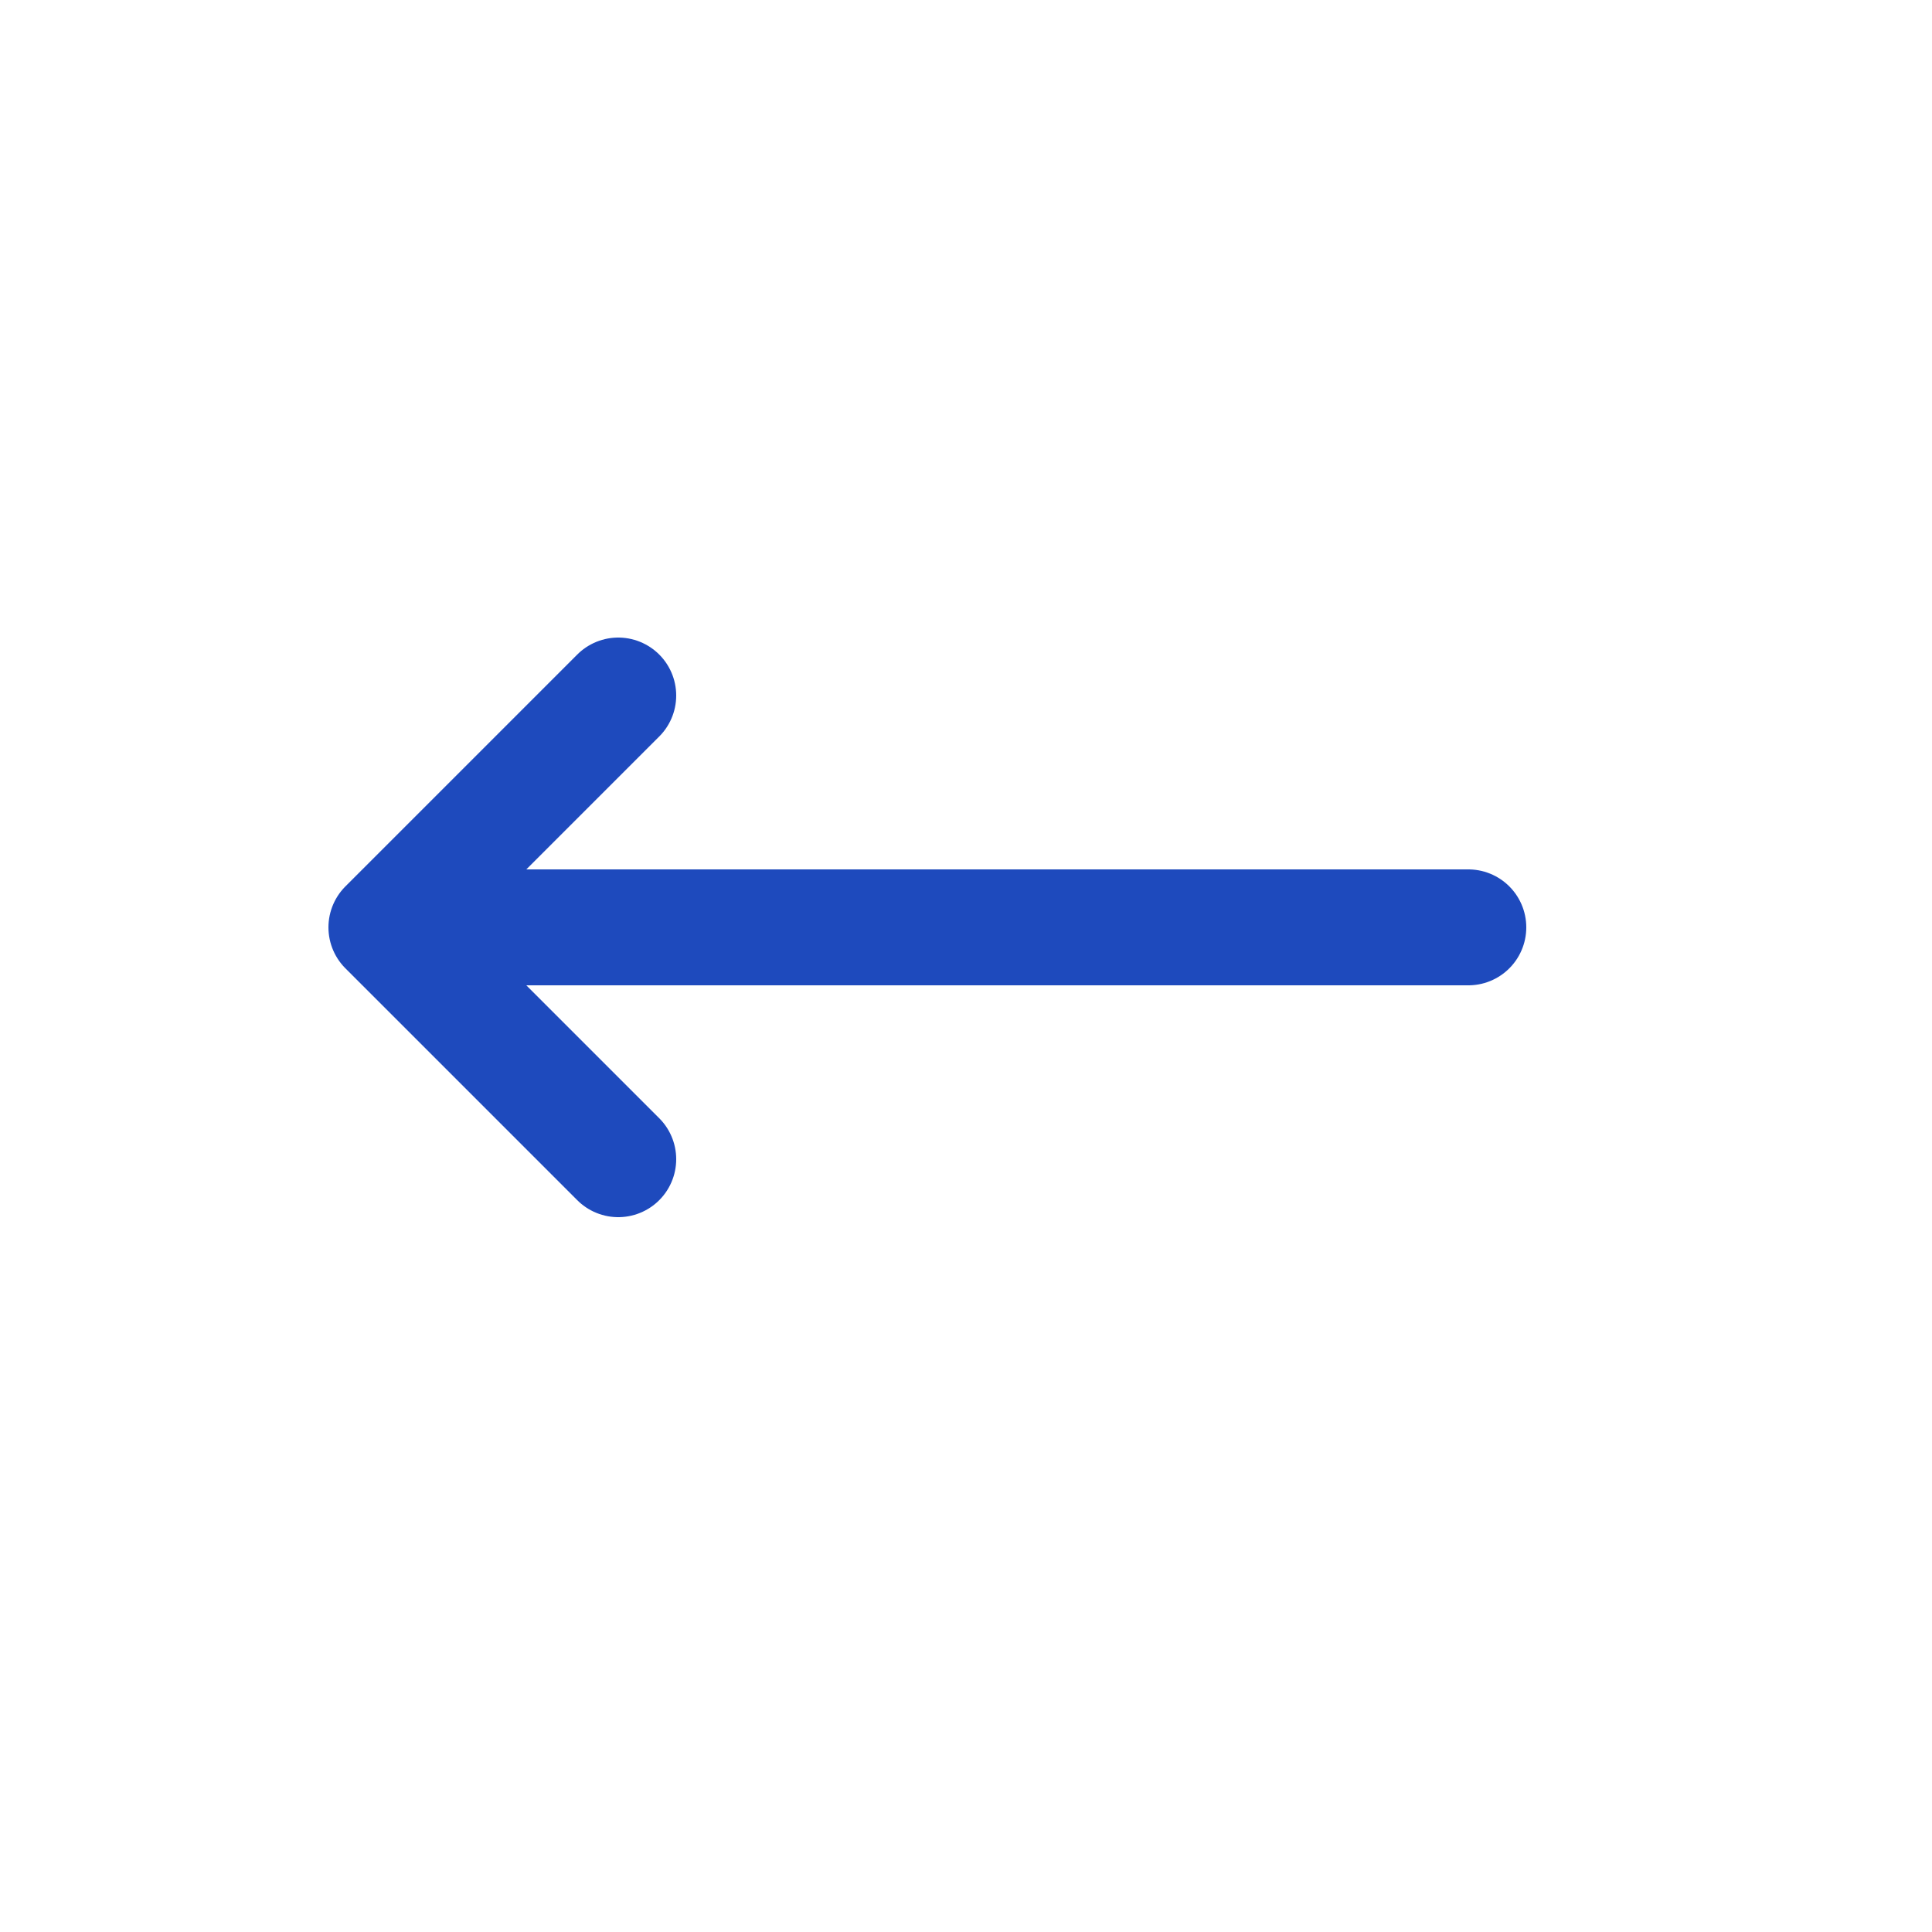
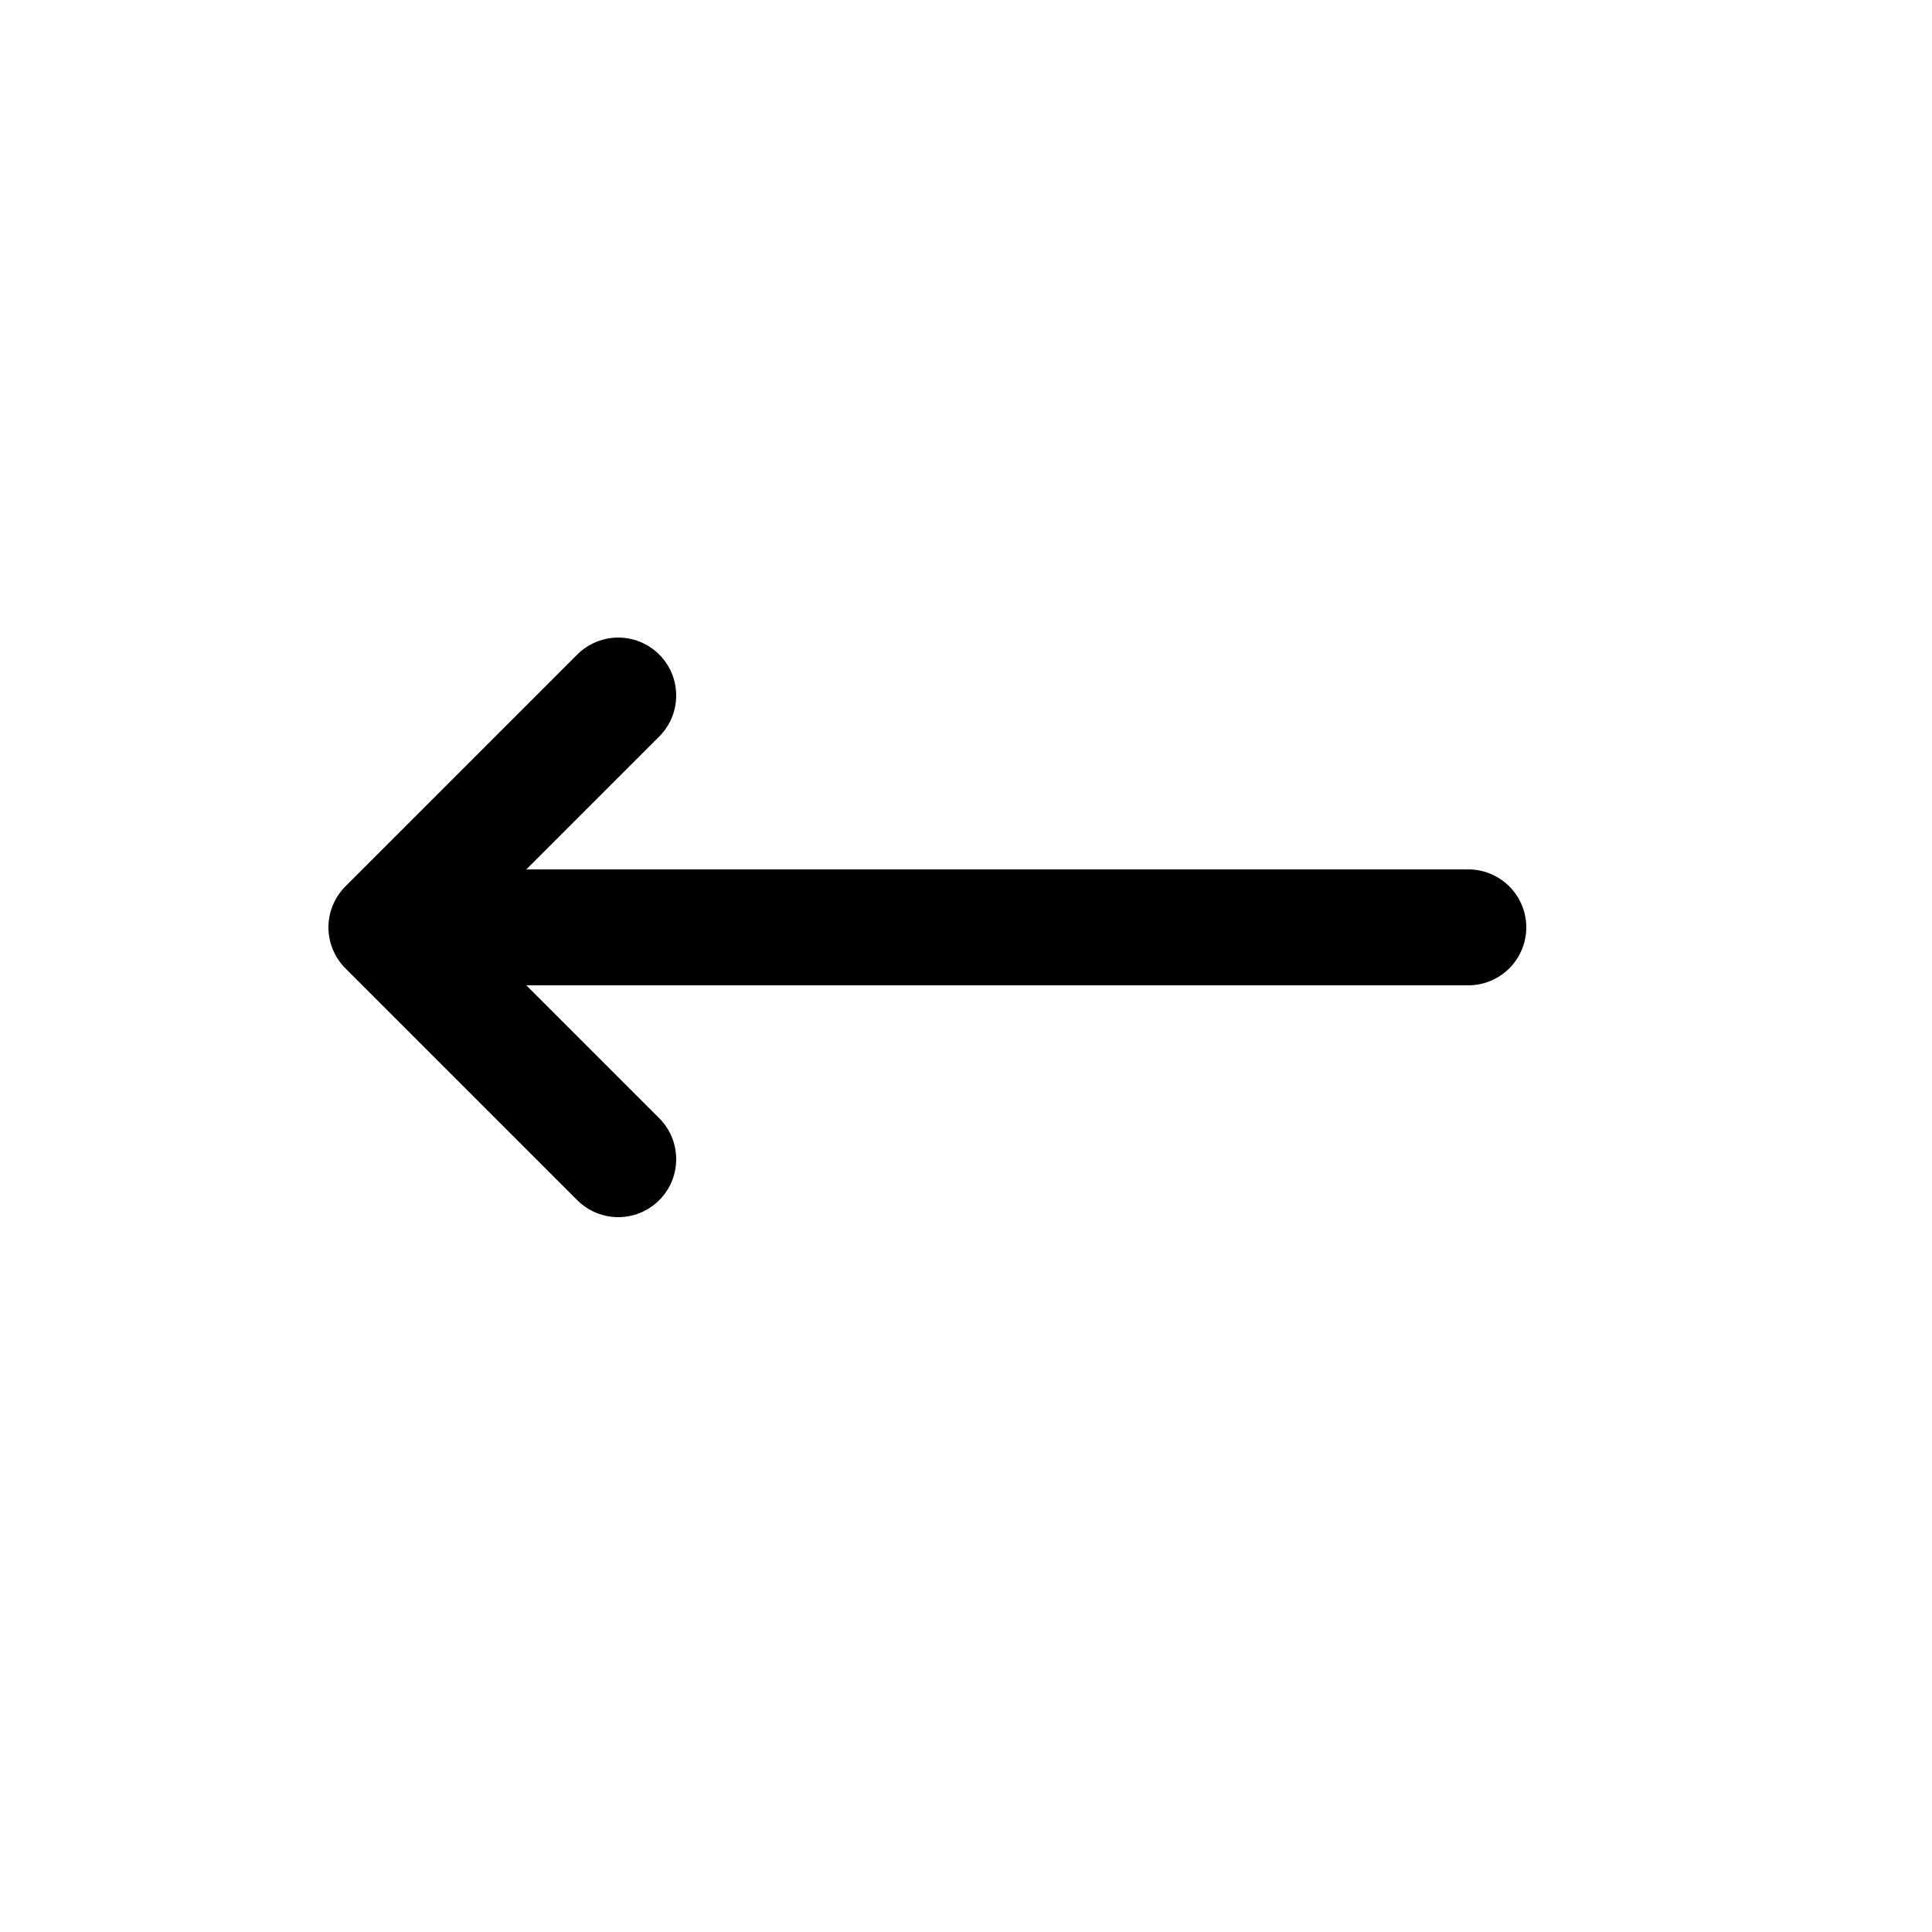
<svg xmlns="http://www.w3.org/2000/svg" width="20" height="20" viewBox="0 0 20 20" fill="none">
-   <path d="M15.2 9.6L4 9.6M4 9.6L6.4 12M4 9.6L6.4 7.2" stroke="#1E4ABD" stroke-width="1.2" stroke-linecap="round" stroke-linejoin="round" />
+   <path d="M15.2 9.6L4 9.6M4 9.6L6.4 12M4 9.6L6.4 7.2" stroke="currentColor" stroke-width="1.2" stroke-linecap="round" stroke-linejoin="round" />
</svg>
